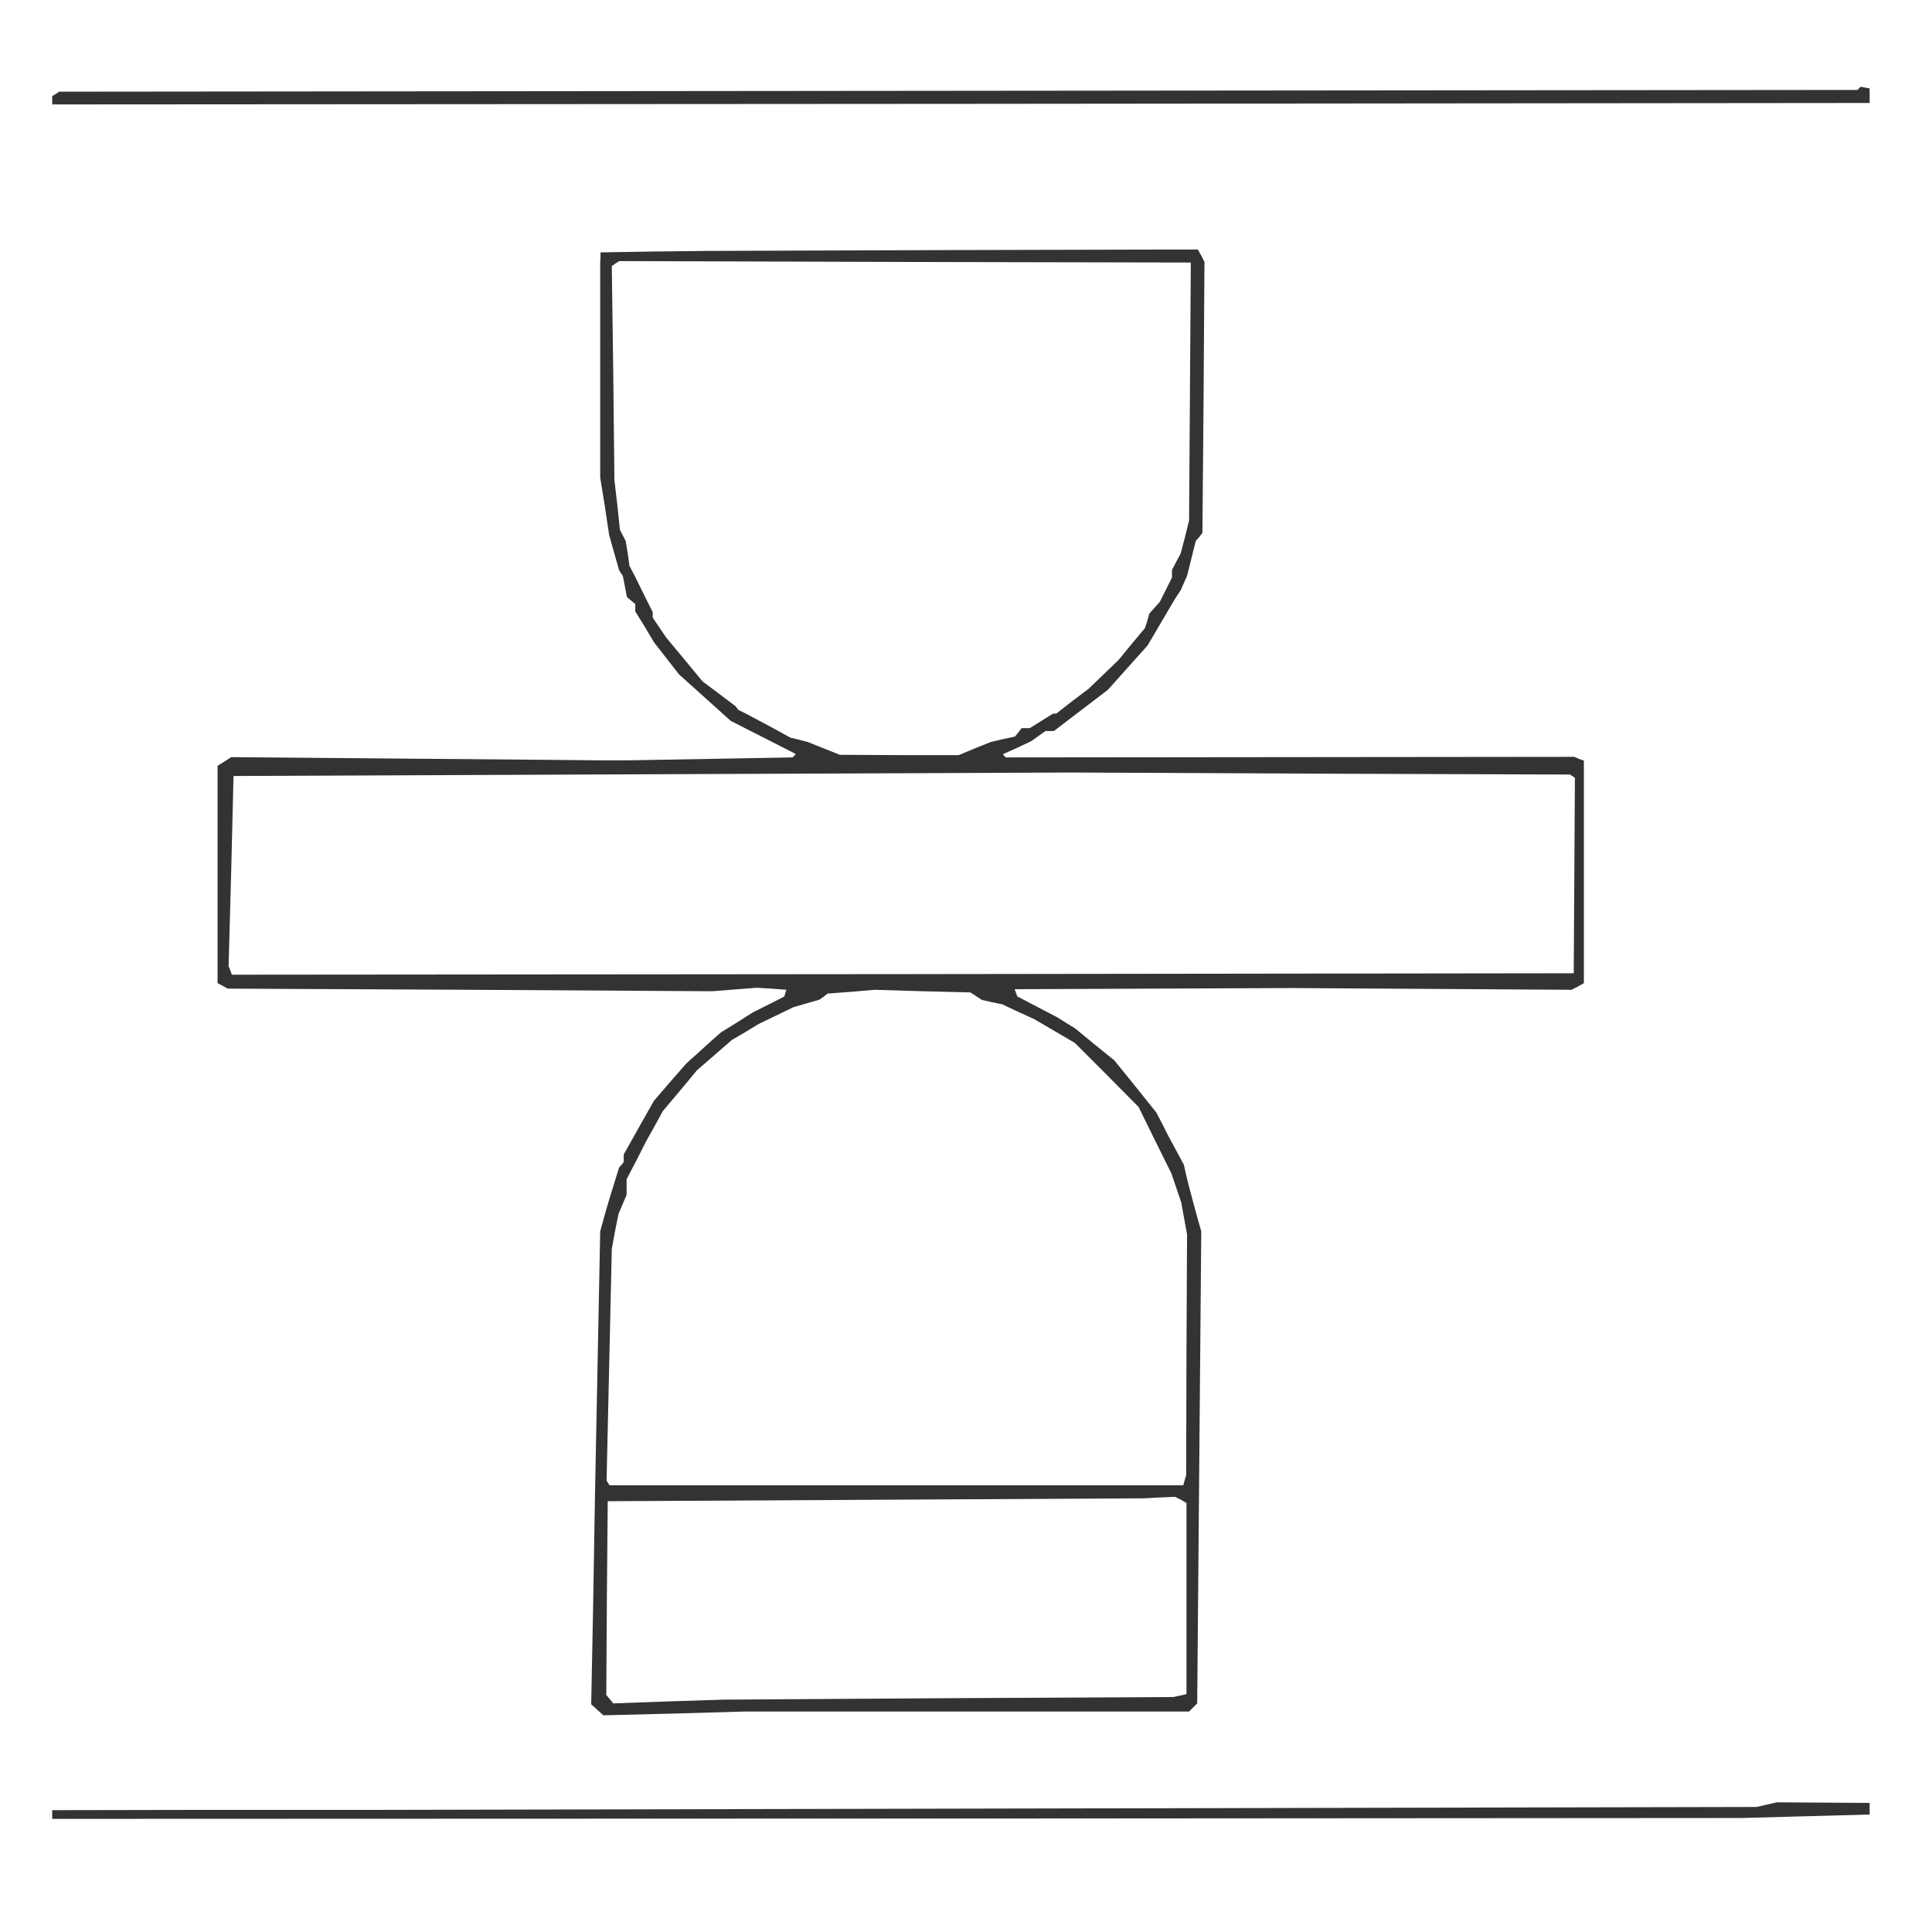
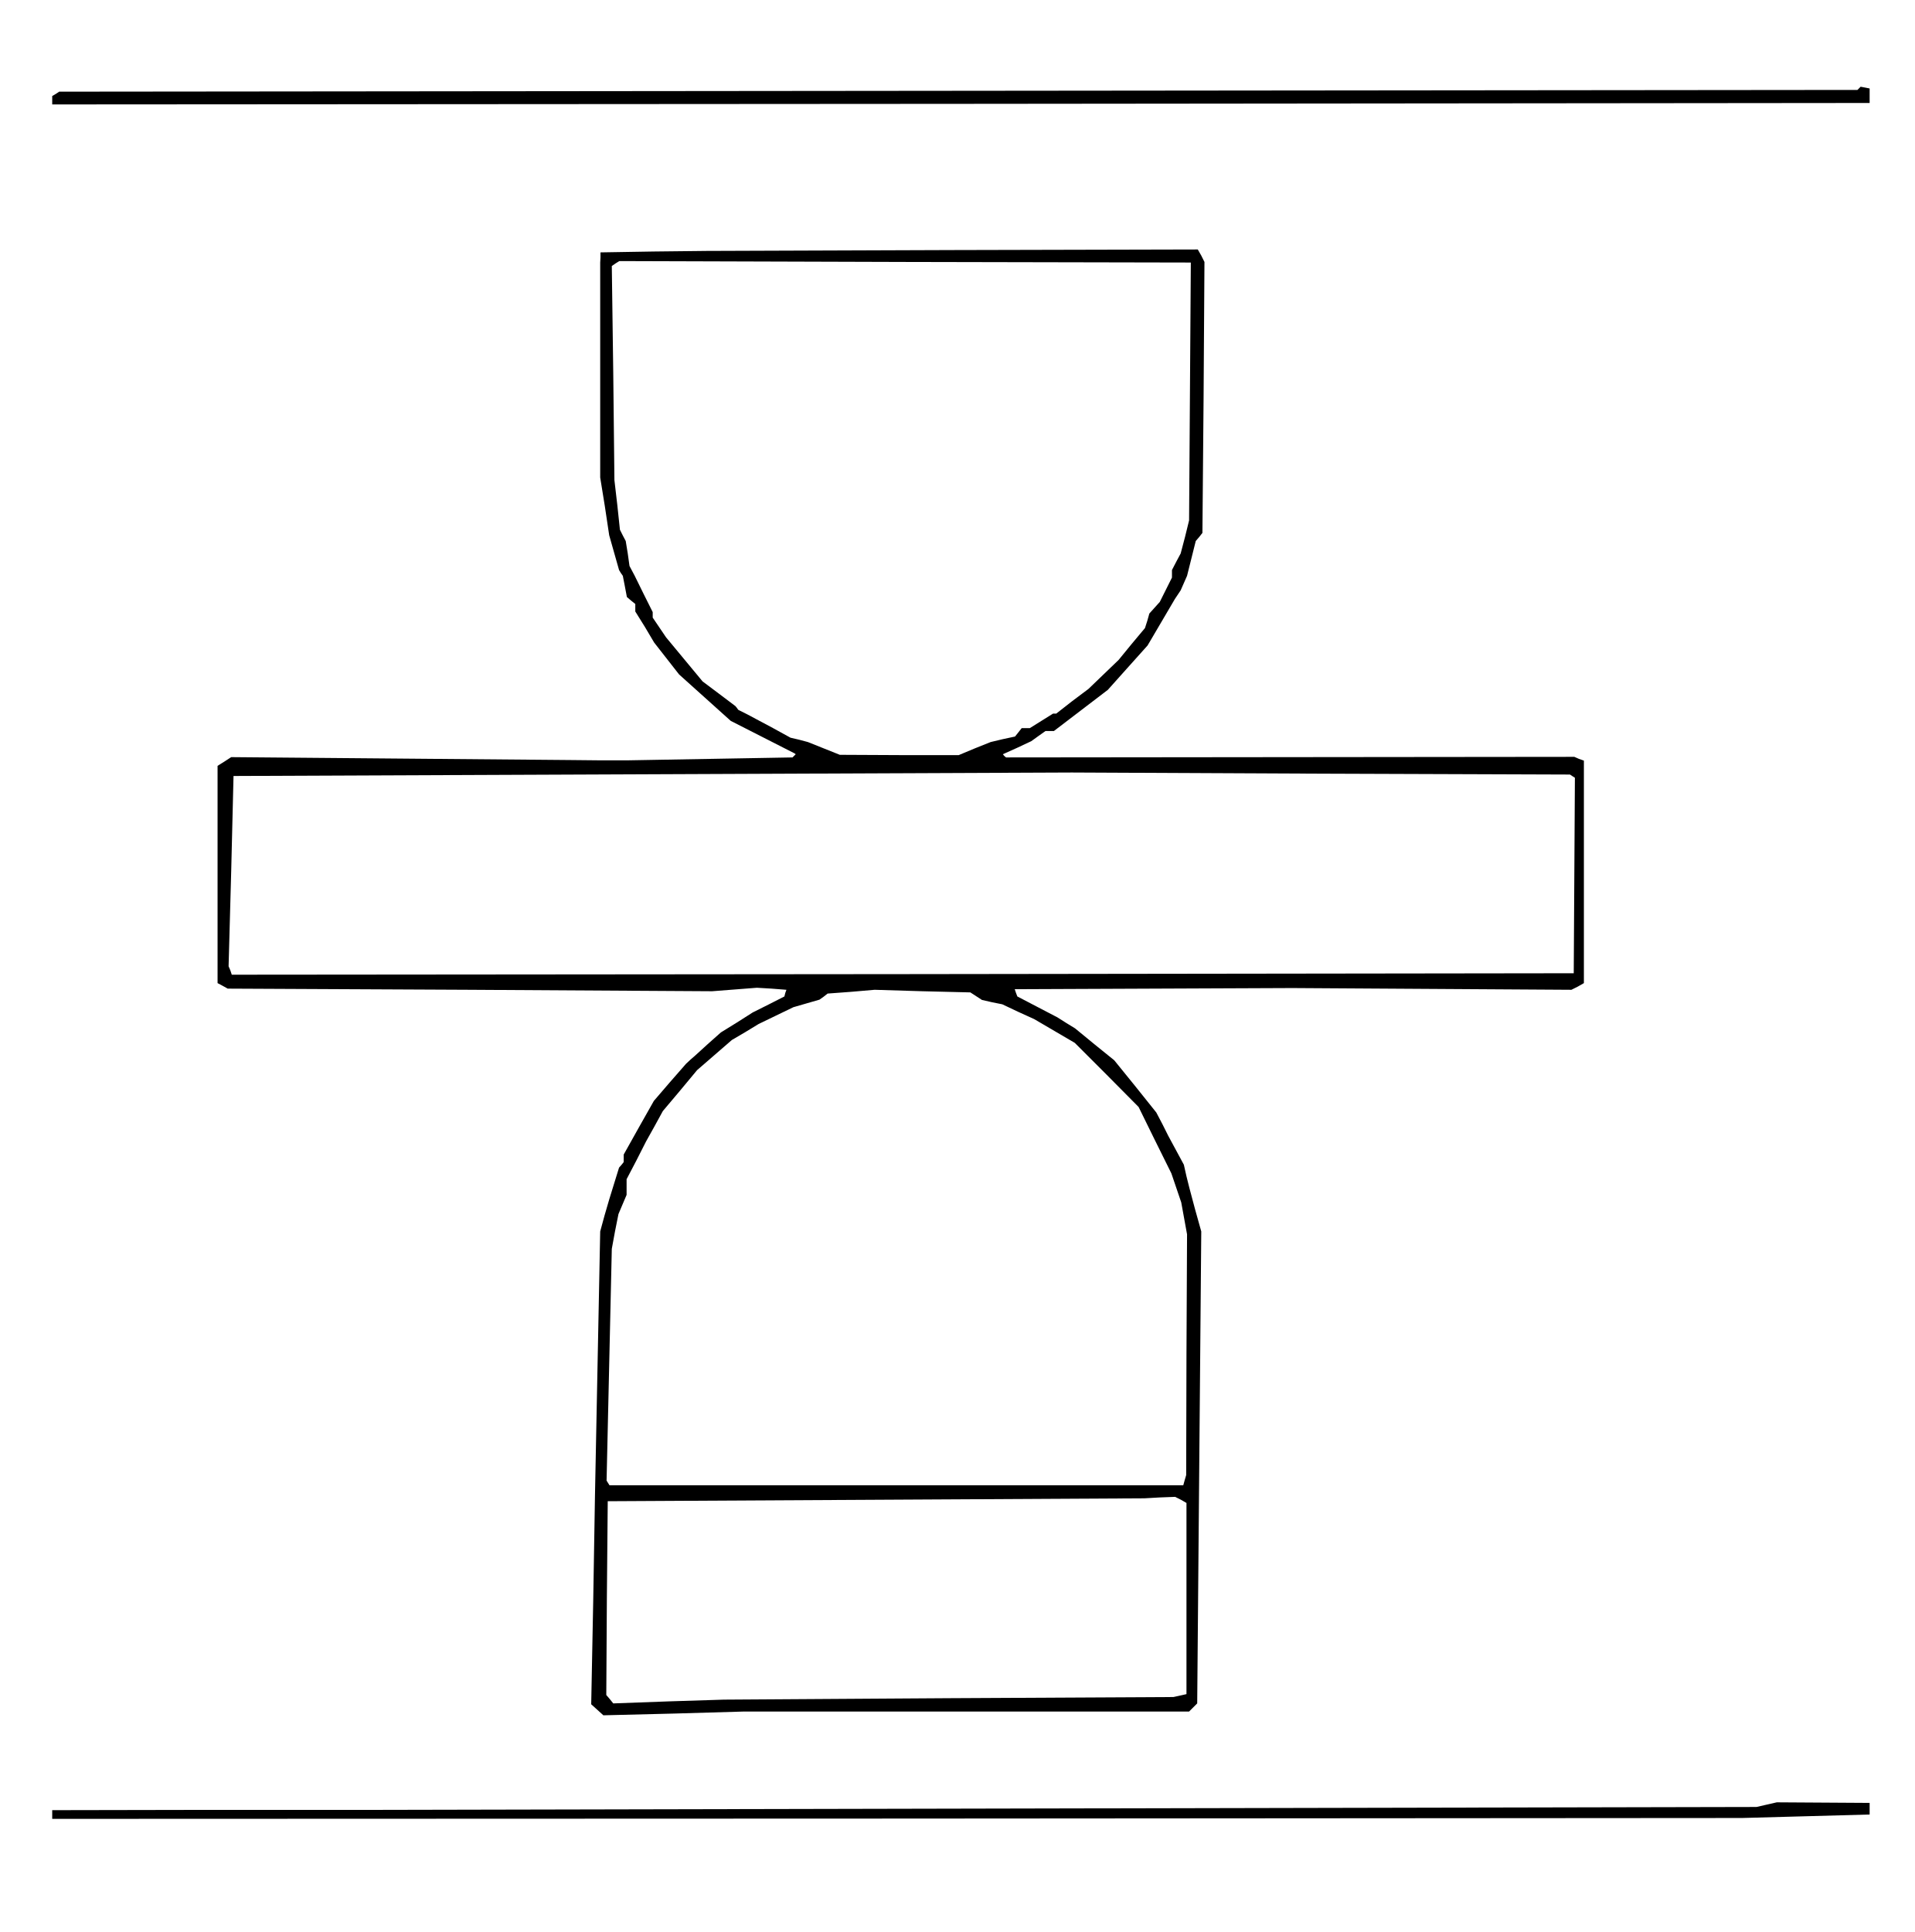
<svg xmlns="http://www.w3.org/2000/svg" version="1.0" width="660" height="666" viewBox="0 0 660 666" preserveAspectRatio="xMidYMid meet">
-   <g transform="translate(0,666) scale(0.1,-0.1)" fill="#333" stroke="none">
+   <g transform="translate(0,666) scale(0.1,-0.1)" fill="currentColor" stroke="none">
    <path d="M6408 6355 l-5 -5 -3100 -3 -3099 -3 -12 -8 -12 -7 0 -15 0 -14 3133 2 3132 3 0 25 0 25 -15 3 -16 3 -6 -6z M2253 5793 l-183 -3 0 -18 -1 -17 0 -370 0 -371 16 -99 15 -100 17 -60 17 -60 6 -10 7 -10 7 -36 7 -37 14 -12 15 -12 0 -13 0 -13 33 -53 32 -54 43 -55 43 -55 89 -80 89 -80 108 -55 108 -55 4 -2 4 -3 -5 -5 -6 -6 -283 -5 -284 -5 -100 0 -100 1 -584 5 -584 5 -23 -15 -24 -15 0 -375 0 -374 17 -9 18 -10 835 -4 835 -5 77 6 77 6 51 -3 51 -4 -4 -11 -3 -12 -55 -28 -54 -27 -55 -35 -55 -34 -45 -40 -45 -41 -15 -13 -15 -14 -56 -64 -55 -64 -52 -92 -52 -93 0 -13 0 -13 -8 -10 -8 -9 -17 -55 -17 -55 -16 -55 -15 -55 -9 -455 -9 -455 -6 -360 -7 -360 21 -19 21 -19 243 6 242 7 767 0 767 0 14 14 14 14 7 814 7 813 -21 75 -20 75 -10 40 -9 40 -27 50 -27 50 -20 40 -21 40 -72 90 -73 90 -68 55 -67 55 -31 19 -30 19 -69 36 -69 36 -5 13 -4 12 479 2 478 2 481 -3 481 -3 22 11 21 12 0 383 0 384 -17 6 -16 7 -980 -1 -979 -1 -6 5 -5 6 49 22 49 23 25 18 24 17 15 0 14 0 93 71 93 71 68 76 69 77 47 80 47 80 10 15 10 15 11 25 11 25 15 60 15 60 12 14 11 14 4 467 3 467 -11 22 -12 21 -847 -2 -847 -3 -182 -2z m1849 -483 l-3 -444 -14 -57 -15 -57 -15 -28 -15 -29 0 -13 0 -13 -21 -42 -21 -42 -18 -20 -18 -20 -7 -25 -8 -25 -46 -55 -45 -55 -52 -50 -52 -50 -56 -42 -55 -43 -6 0 -5 0 -40 -25 -40 -25 -14 0 -14 0 -11 -14 -12 -15 -42 -9 -42 -10 -55 -22 -55 -23 -205 0 -205 1 -55 22 -55 22 -30 8 -30 7 -60 33 -60 32 -30 16 -30 15 -5 7 -5 6 -57 43 -56 42 -63 76 -63 76 -23 34 -23 34 0 9 0 10 -31 62 -31 63 -9 17 -9 17 -6 43 -7 43 -10 19 -10 20 -9 85 -10 86 -4 369 -5 369 13 9 13 8 985 -3 985 -2 -3 -445z m1319 -1326 l8 -5 -2 -337 -2 -337 -2313 -3 -2313 -2 -5 15 -6 14 9 328 8 328 1445 6 1445 6 859 -4 858 -3 9 -6z m-2056 -758 l20 -13 35 -8 35 -7 55 -26 55 -25 70 -41 70 -41 110 -110 110 -111 56 -114 57 -115 17 -50 17 -50 10 -55 10 -55 -2 -415 -1 -415 -5 -17 -5 -18 -989 0 -989 0 -5 8 -5 8 9 399 9 400 11 60 12 60 14 33 14 33 0 27 0 27 34 65 33 65 29 52 29 53 59 70 59 71 60 52 60 52 46 27 46 28 60 29 60 29 45 13 45 13 14 10 14 11 81 6 81 7 165 -5 165 -4 20 -13z m706 -1736 l19 -11 0 -329 0 -330 -22 -5 -23 -5 -775 -4 -775 -5 -190 -6 -191 -7 -12 15 -12 14 2 334 3 334 925 5 925 5 53 3 53 2 20 -10z M6090 439 l-35 -8 -2390 -5 -2390 -5 -547 0 -548 -1 0 -15 0 -15 2913 1 2912 2 220 6 220 6 0 20 0 20 -160 1 -160 1 -35 -8z" />
  </g>
</svg>
